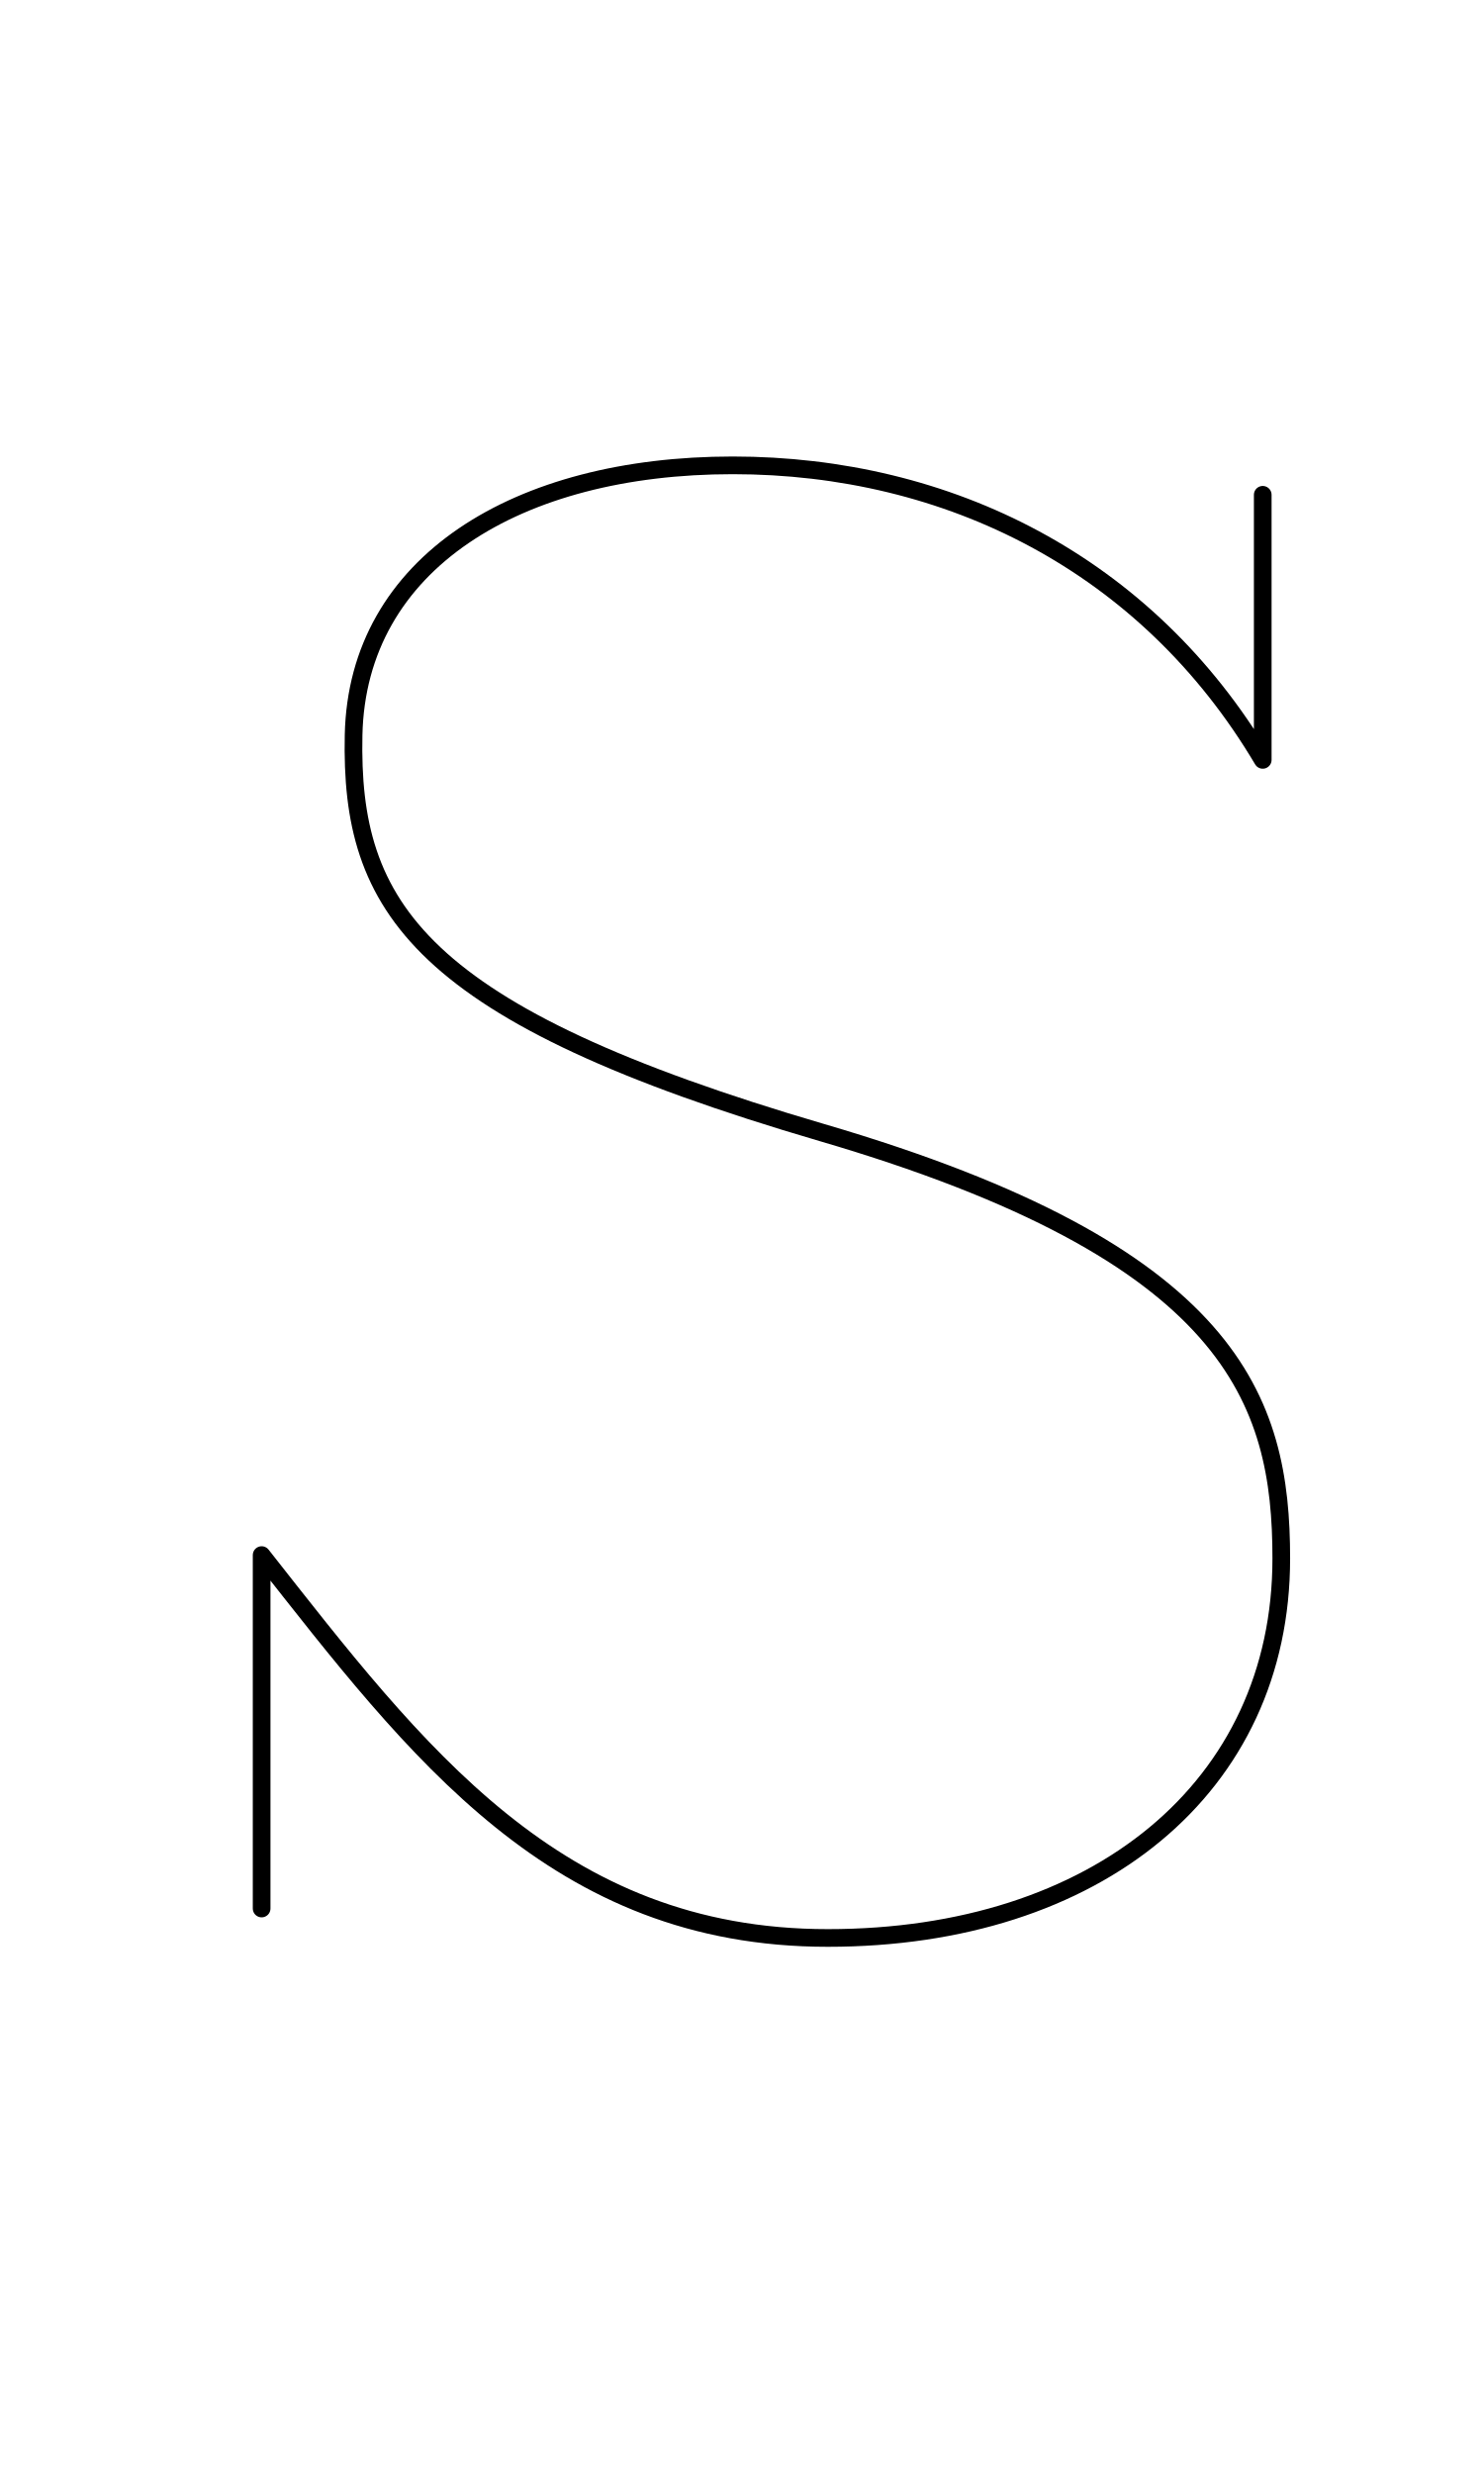
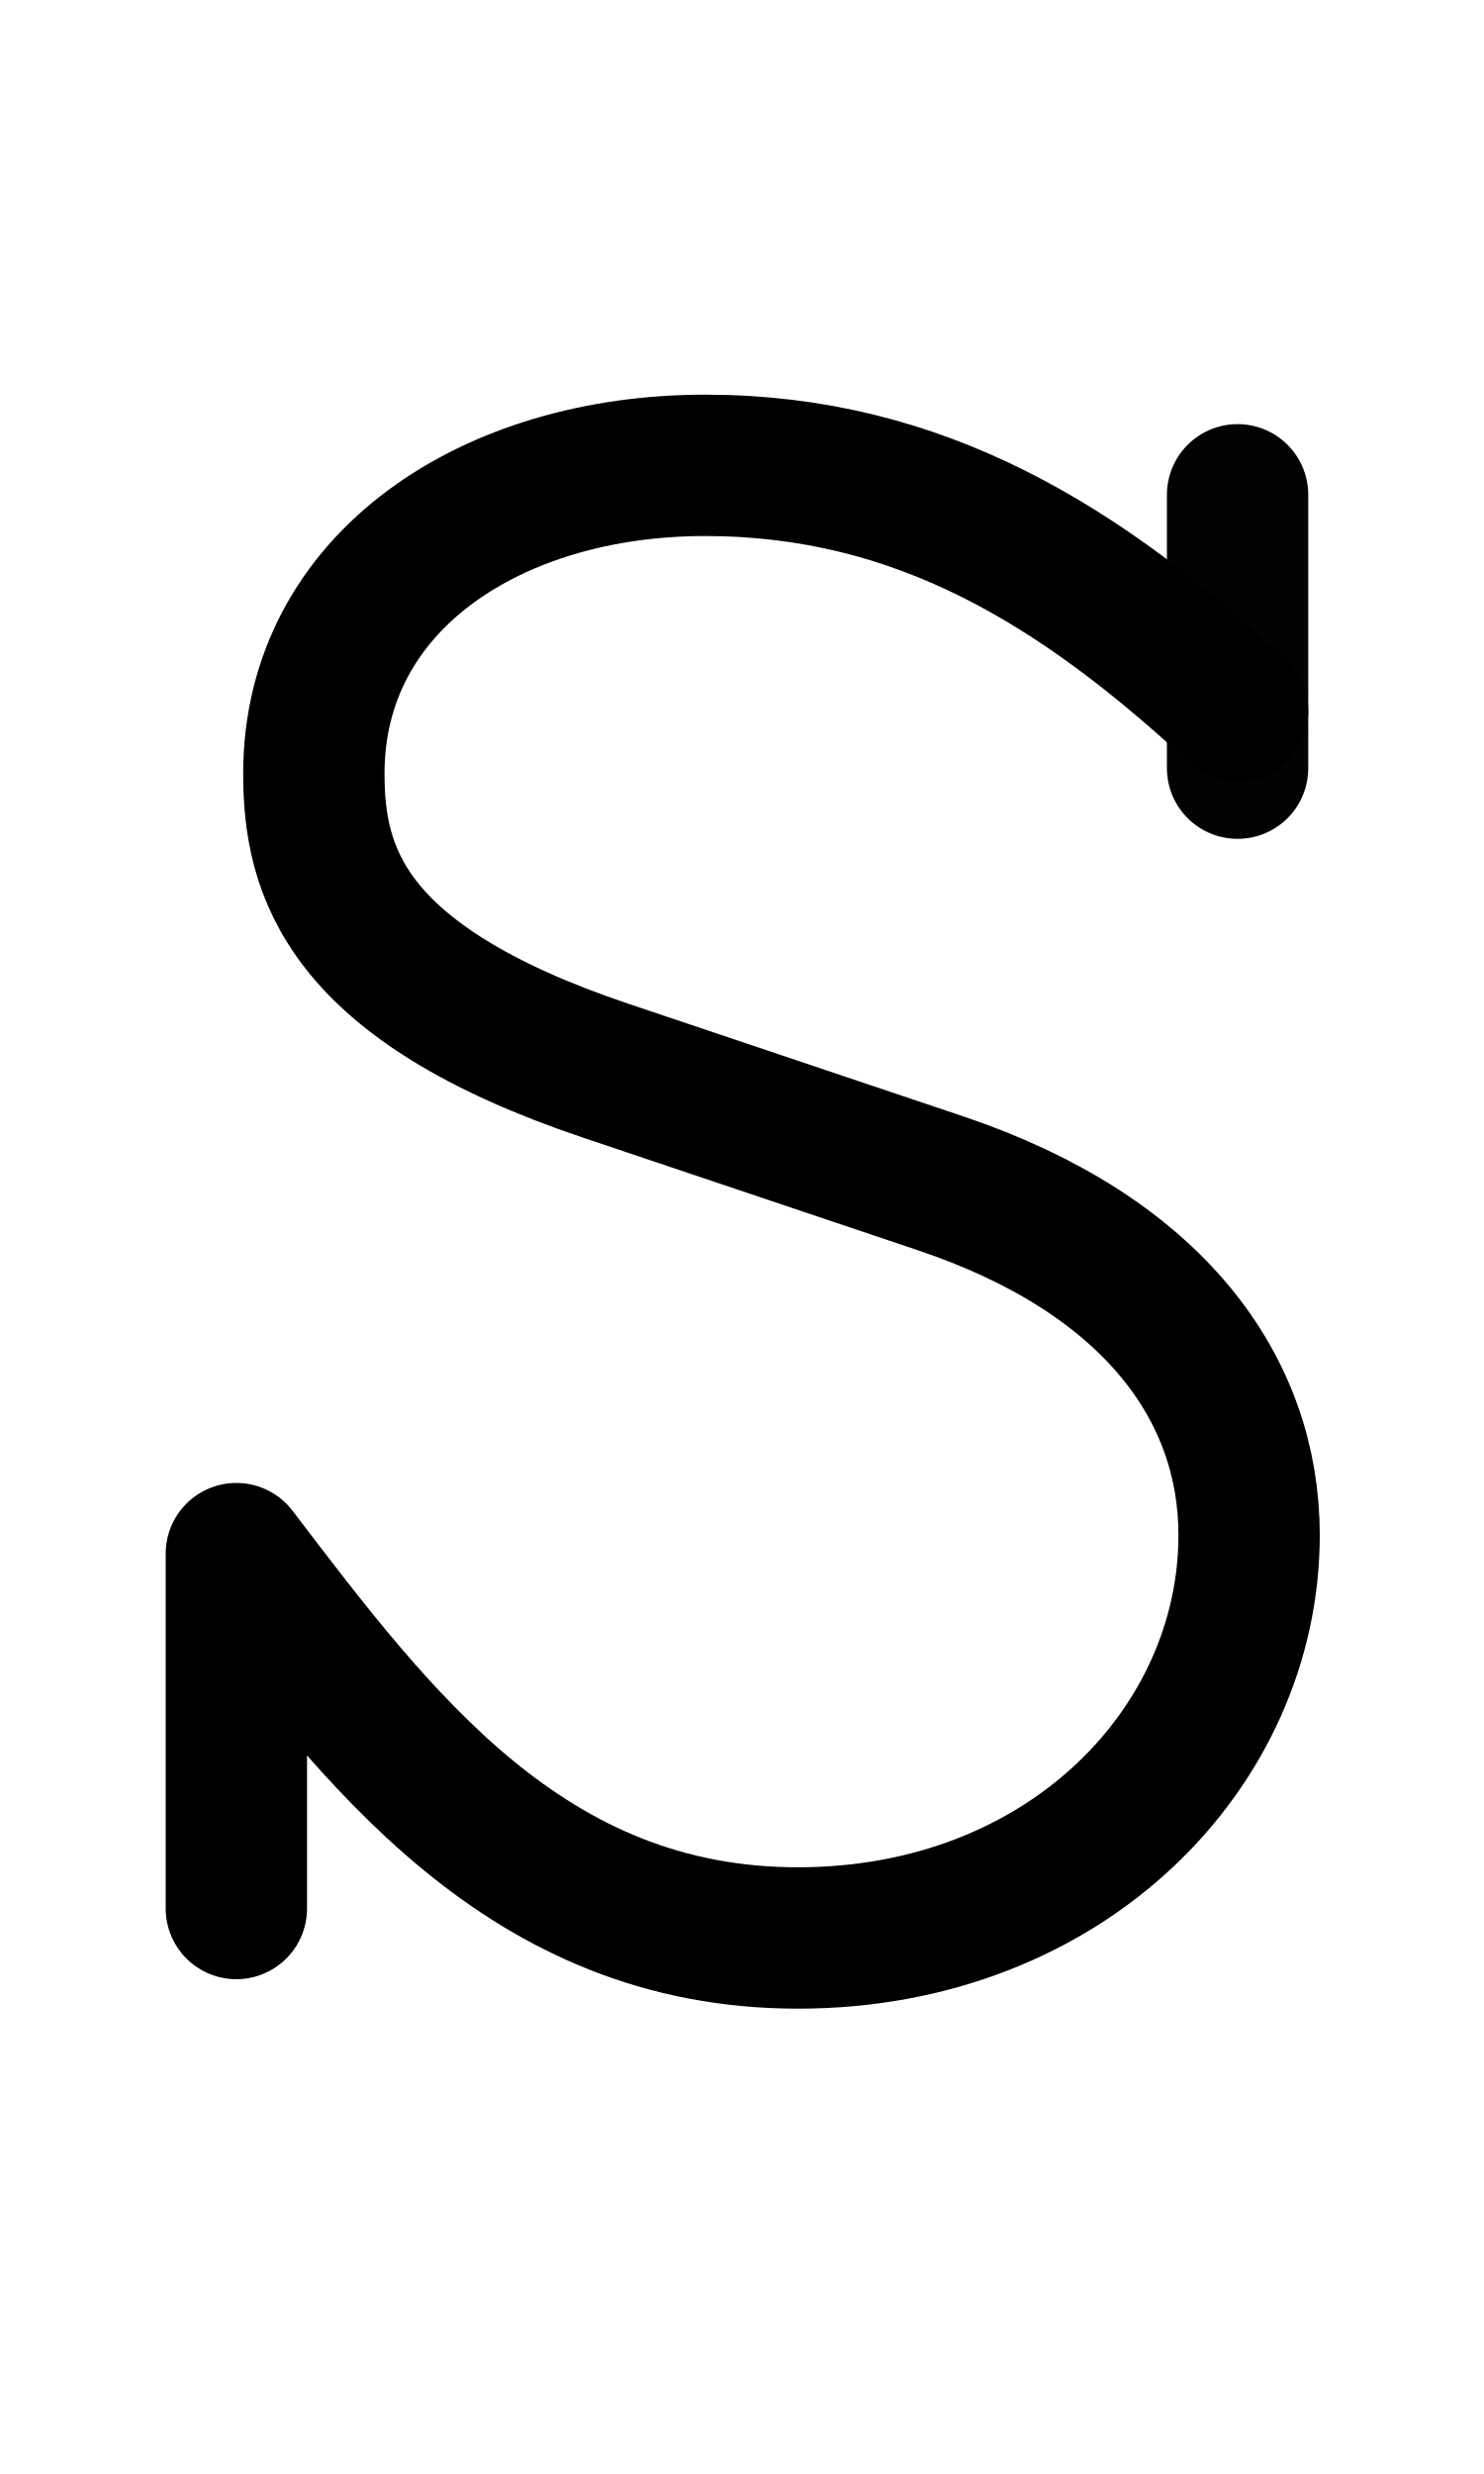
<svg xmlns="http://www.w3.org/2000/svg" width="1008" height="1680" viewBox="0 0 63 105" version="1.1" id="svg5" xml:space="preserve">
  <defs id="defs2" />
  <g id="layer3" style="display:inline;opacity:0.5;stroke-width:3.6;stroke-dasharray:none" transform="matrix(0.8333333,0,0,0.8333333,-157.9762,-173.0963)" />
  <g id="layer2" style="display:inline" />
  <g id="layer1" style="display:inline">
-     <path style="display:inline;fill:none;stroke:#000000;stroke-width:0.75;stroke-linecap:round;stroke-linejoin:round;stroke-dasharray:none" d="m 53.607,21 c 0,0 0,11.25 0,11.25 -4.941,-8.328 -13.361,-12.5 -22.5,-12.5 -9.139,10e-6 -15.941,4.143 -16.096,11.446 -0.154,7.304 2.69,11.837 19.887,16.873 17.477,5.119 19.496,11.371 19.496,18.074 0,9.719 -7.857,16.107 -19.25,16.107 -11.537,0 -17.459,-7.889 -24.037,-16.25 v 15" id="path117" />
+     <path style="fill:none;stroke:#030303;stroke-width:6;stroke-linecap:round;stroke-linejoin:round;stroke-dasharray:none;stroke-opacity:1" d="M 52.539,32.602 52.539,21" id="path1133" />
+     <path style="display:inline;fill:none;stroke:#000000;stroke-width:6;stroke-linecap:round;stroke-linejoin:round;stroke-dasharray:none" d="M 52.539,30.182 C 45.909,24.028 39.074,19.75 29.935,19.75 c -9.042,10e-6 -16.611,4.926 -16.611,13.084 0,4.117 1.273,8.87 12.379,12.604 l 14.228,4.784 c 9.059,3.046 13.097,8.729 13.097,14.929 0,8.988 -7.759,17.099 -19.152,17.099 -11.537,0 -17.85,-8.454 -23.842,-16.312 V 81" id="path117" />
  </g>
</svg>
